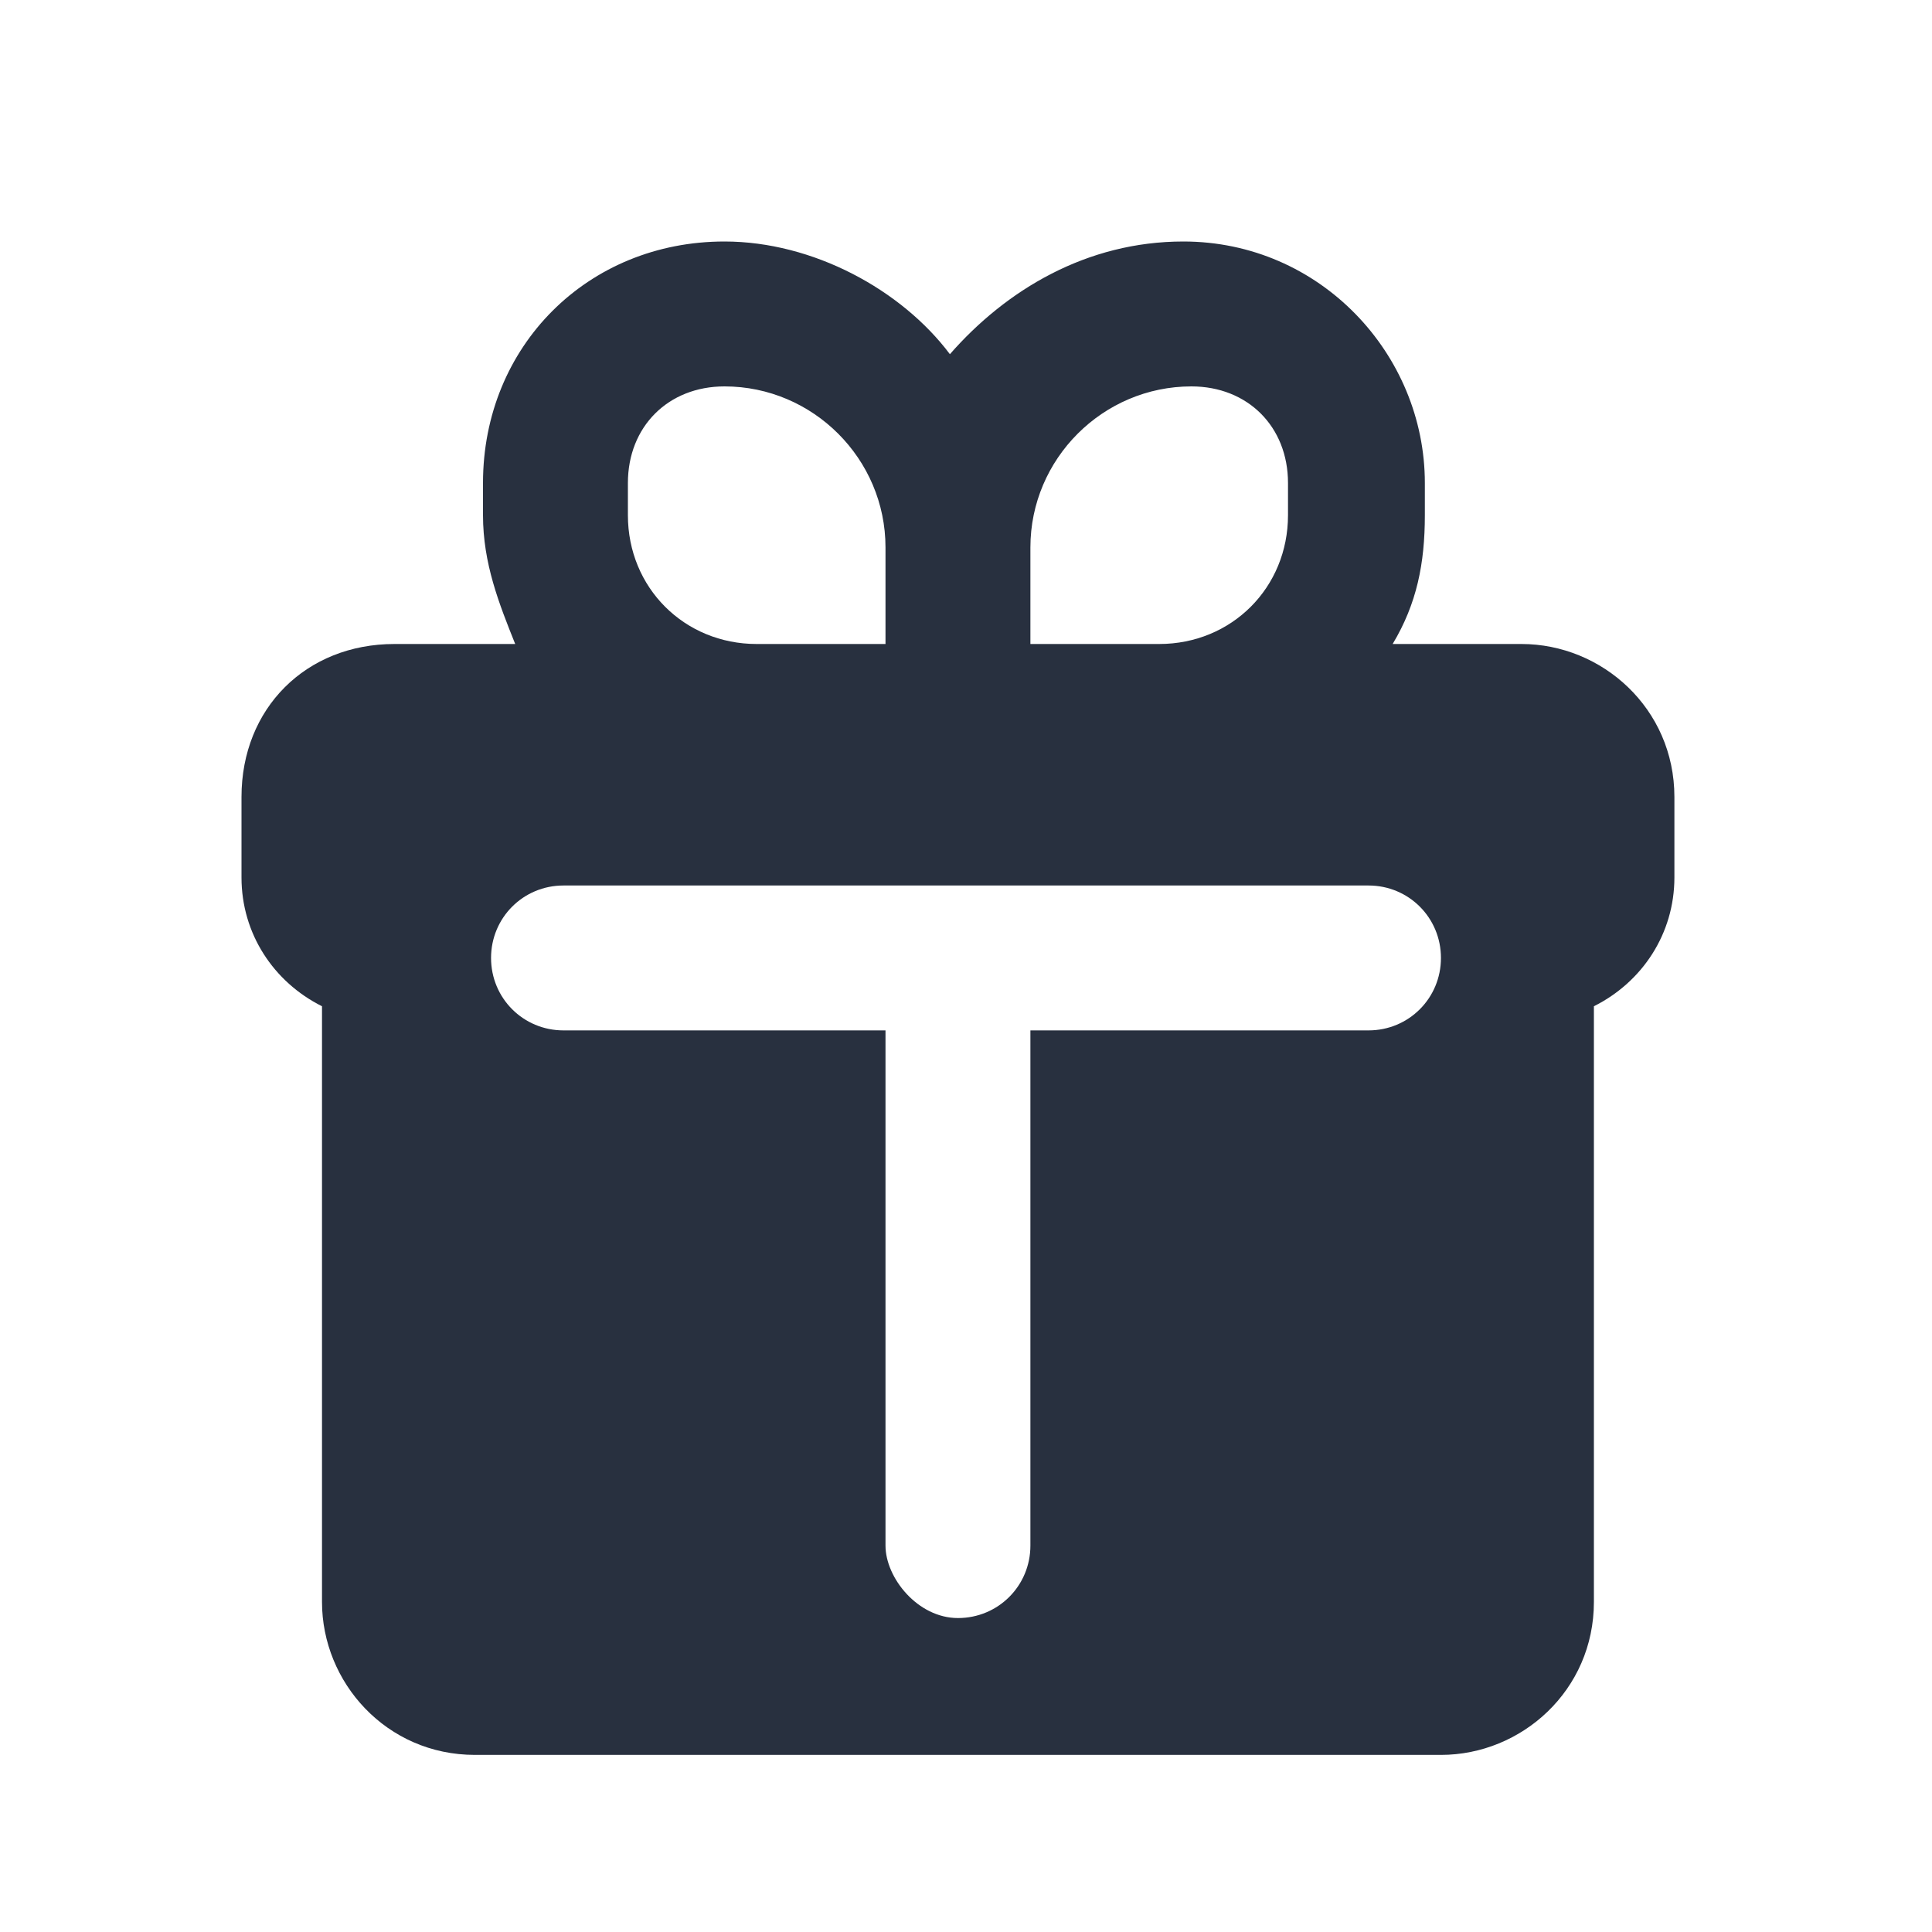
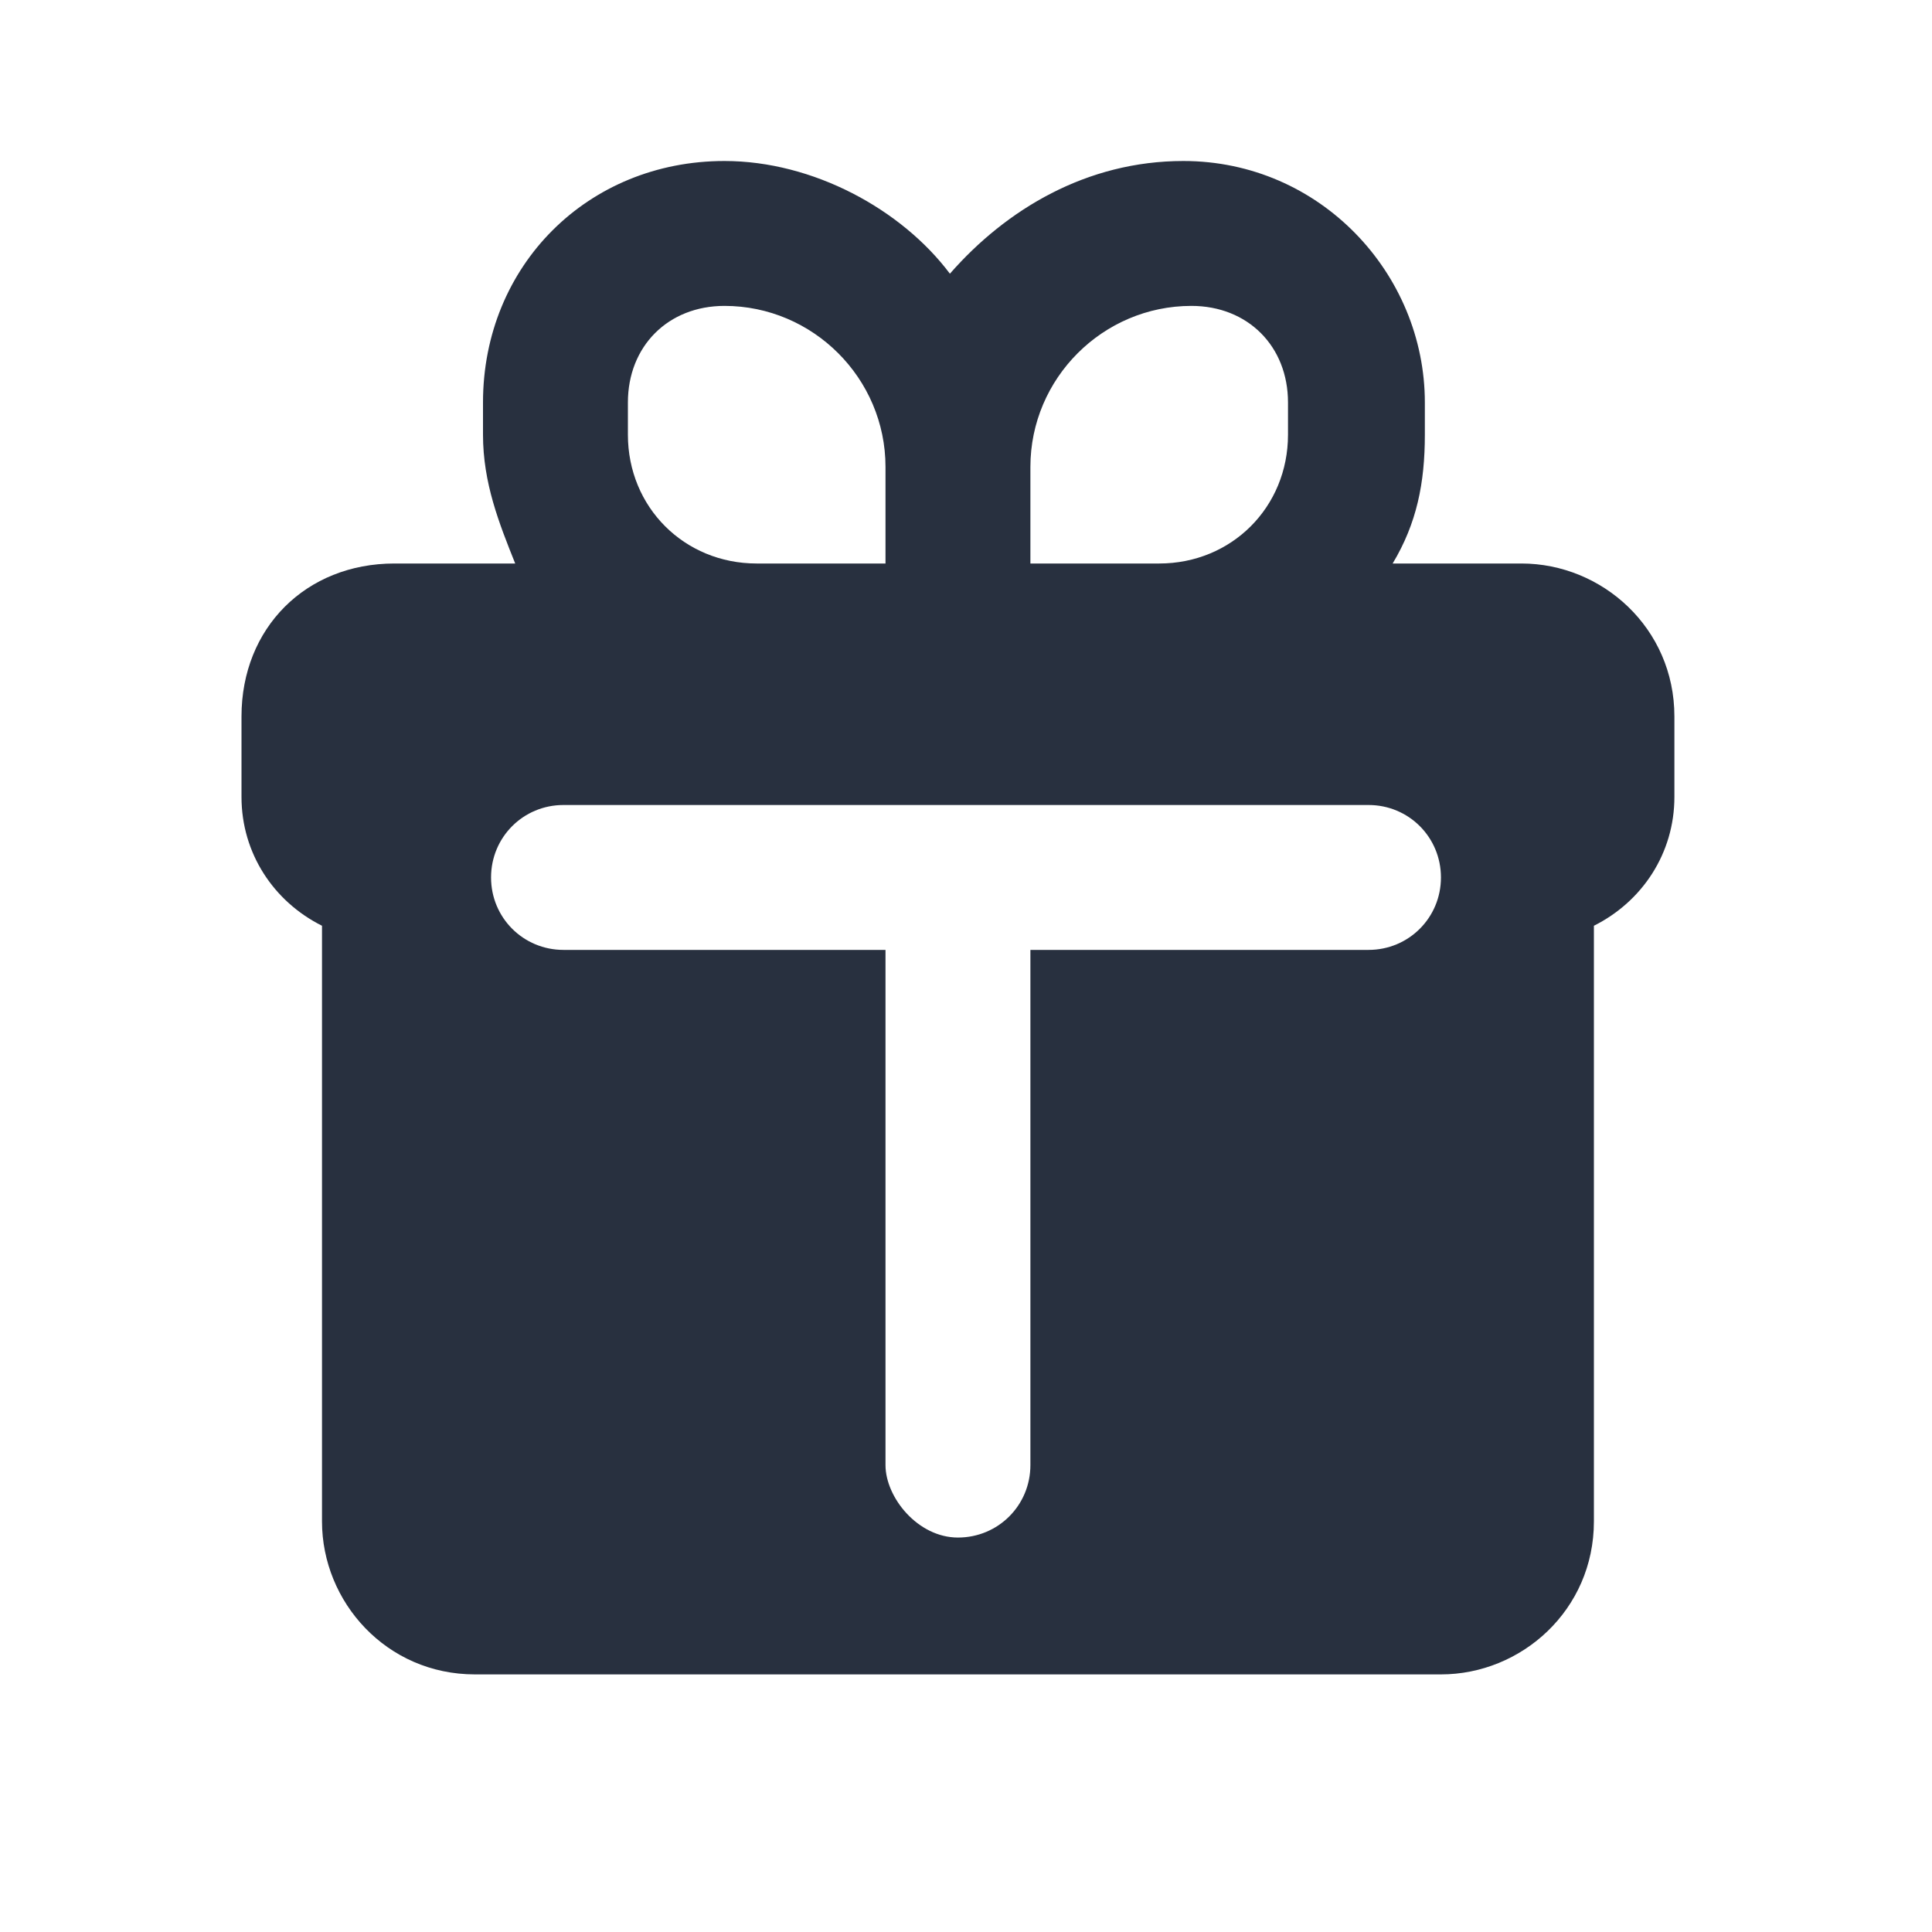
<svg xmlns="http://www.w3.org/2000/svg" width="24" height="24" fill="none">
-   <path fill="#28303F" d="M18.9 8h-1.6c.3-.5.4-1 .4-1.6V6c0-1.6-1.3-3-3-3-1.2 0-2.2.6-2.9 1.4C11.2 3.6 10.1 3 9 3 7.3 3 6 4.3 6 6v.4c0 .6.2 1.1.4 1.6H4.9C3.8 8 3 8.8 3 9.9v1c0 .7.4 1.3 1 1.6v7.4c0 1 .8 1.9 1.9 1.9h12c1 0 1.9-.8 1.9-1.9v-7.4c.6-.3 1-.9 1-1.6v-1c0-1.1-.9-1.9-1.9-1.9Zm-6.1-1.2c0-1.1.9-2 2-2 .7 0 1.2.5 1.2 1.2v.4c0 .9-.7 1.6-1.6 1.6h-1.6V6.8Zm-5-.8c0-.7.5-1.2 1.2-1.2 1.1 0 2 .9 2 2V8H9.4c-.9 0-1.6-.7-1.6-1.6V6Zm9.2 6.8h-4.2v6.4c0 .5-.4.9-.9.9s-.9-.5-.9-.9v-6.4H7c-.5 0-.9-.4-.9-.9s.4-.9.9-.9h10c.5 0 .9.4.9.9s-.4.9-.9.9Z" />
+   <path fill="#28303F" d="M18.9 7h-1.6c.3-.5.4-1 .4-1.6V5c0-1.6-1.3-3-3-3-1.2 0-2.2.6-2.9 1.4C11.2 2.6 10.1 2 9 2 7.3 2 6 3.3 6 5v.4c0 .6.2 1.1.4 1.6H4.9C3.8 7 3 7.8 3 8.9v1c0 .7.4 1.3 1 1.6v7.4c0 1 .8 1.9 1.9 1.9h12c1 0 1.9-.8 1.9-1.9v-7.4c.6-.3 1-.9 1-1.6v-1c0-1.1-.9-1.9-1.9-1.9Zm-6.1-1.2c0-1.1.9-2 2-2 .7 0 1.2.5 1.2 1.2v.4c0 .9-.7 1.6-1.6 1.6h-1.6V5.8Zm-5-.8c0-.7.5-1.2 1.2-1.2 1.1 0 2 .9 2 2V7H9.4c-.9 0-1.6-.7-1.6-1.6V5Zm9.2 6.8h-4.2v6.4c0 .5-.4.9-.9.9s-.9-.5-.9-.9v-6.4H7c-.5 0-.9-.4-.9-.9s.4-.9.9-.9h10c.5 0 .9.4.9.9s-.4.9-.9.9Z" />
</svg>
